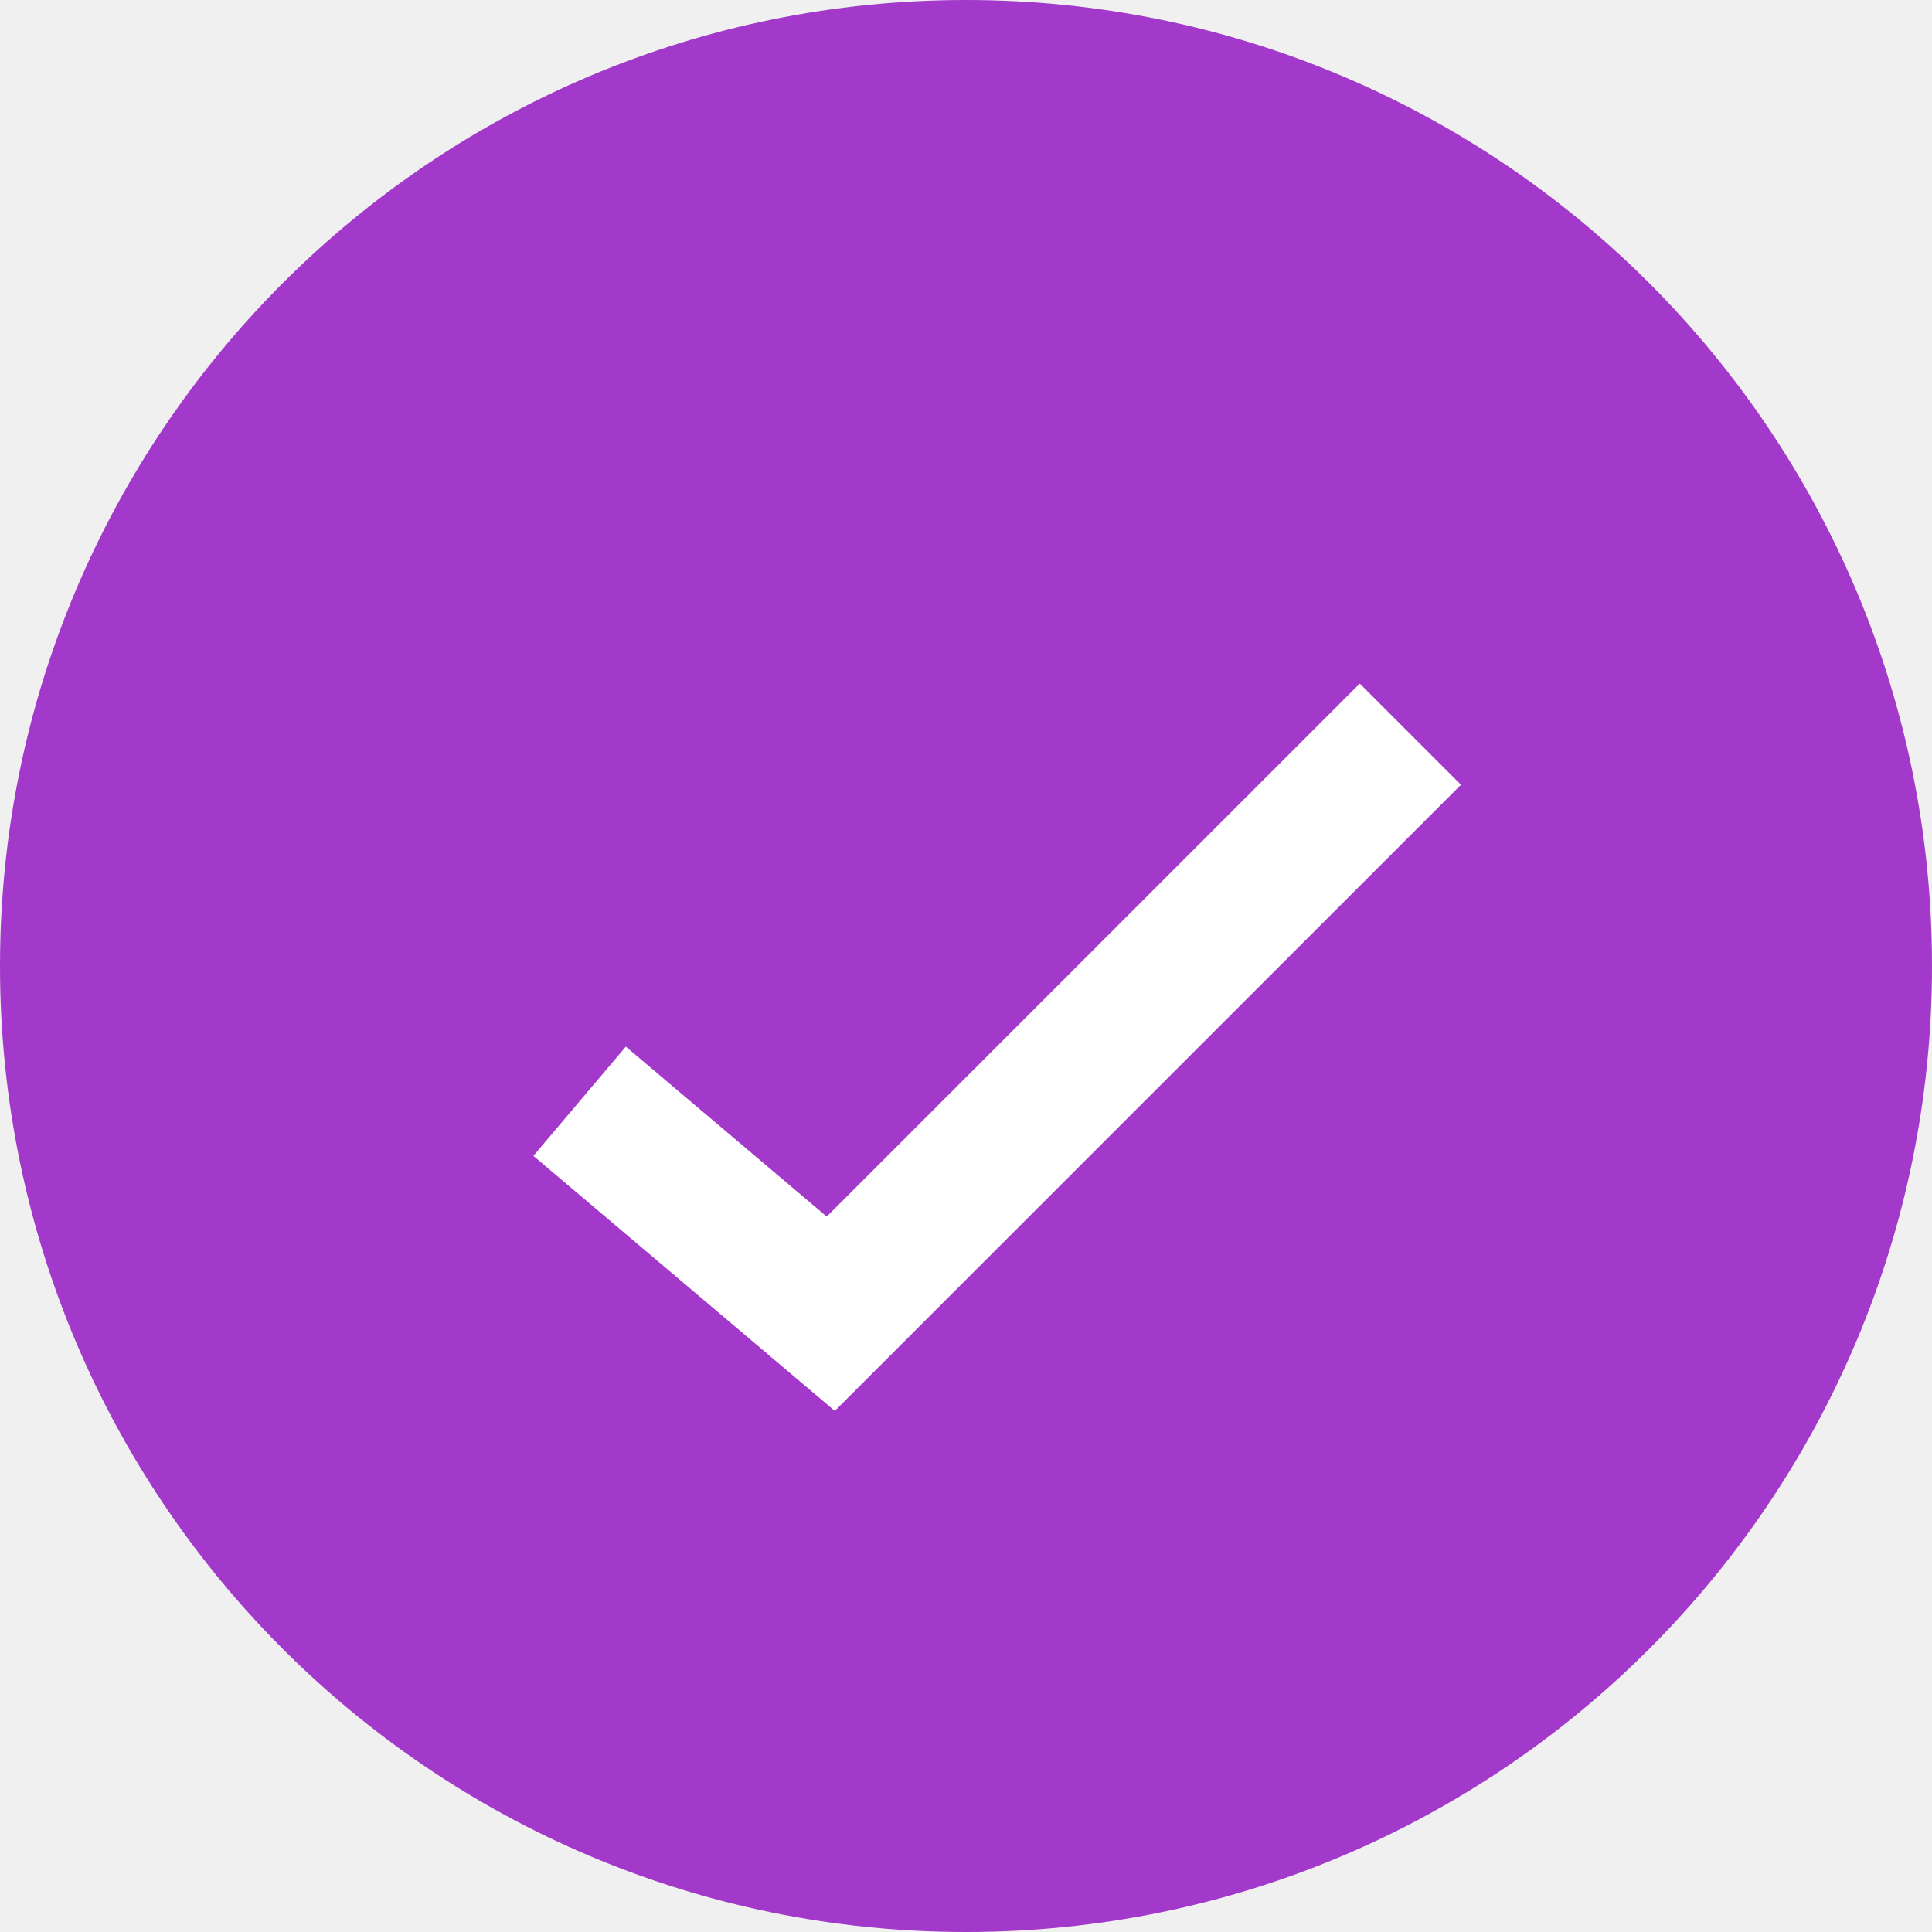
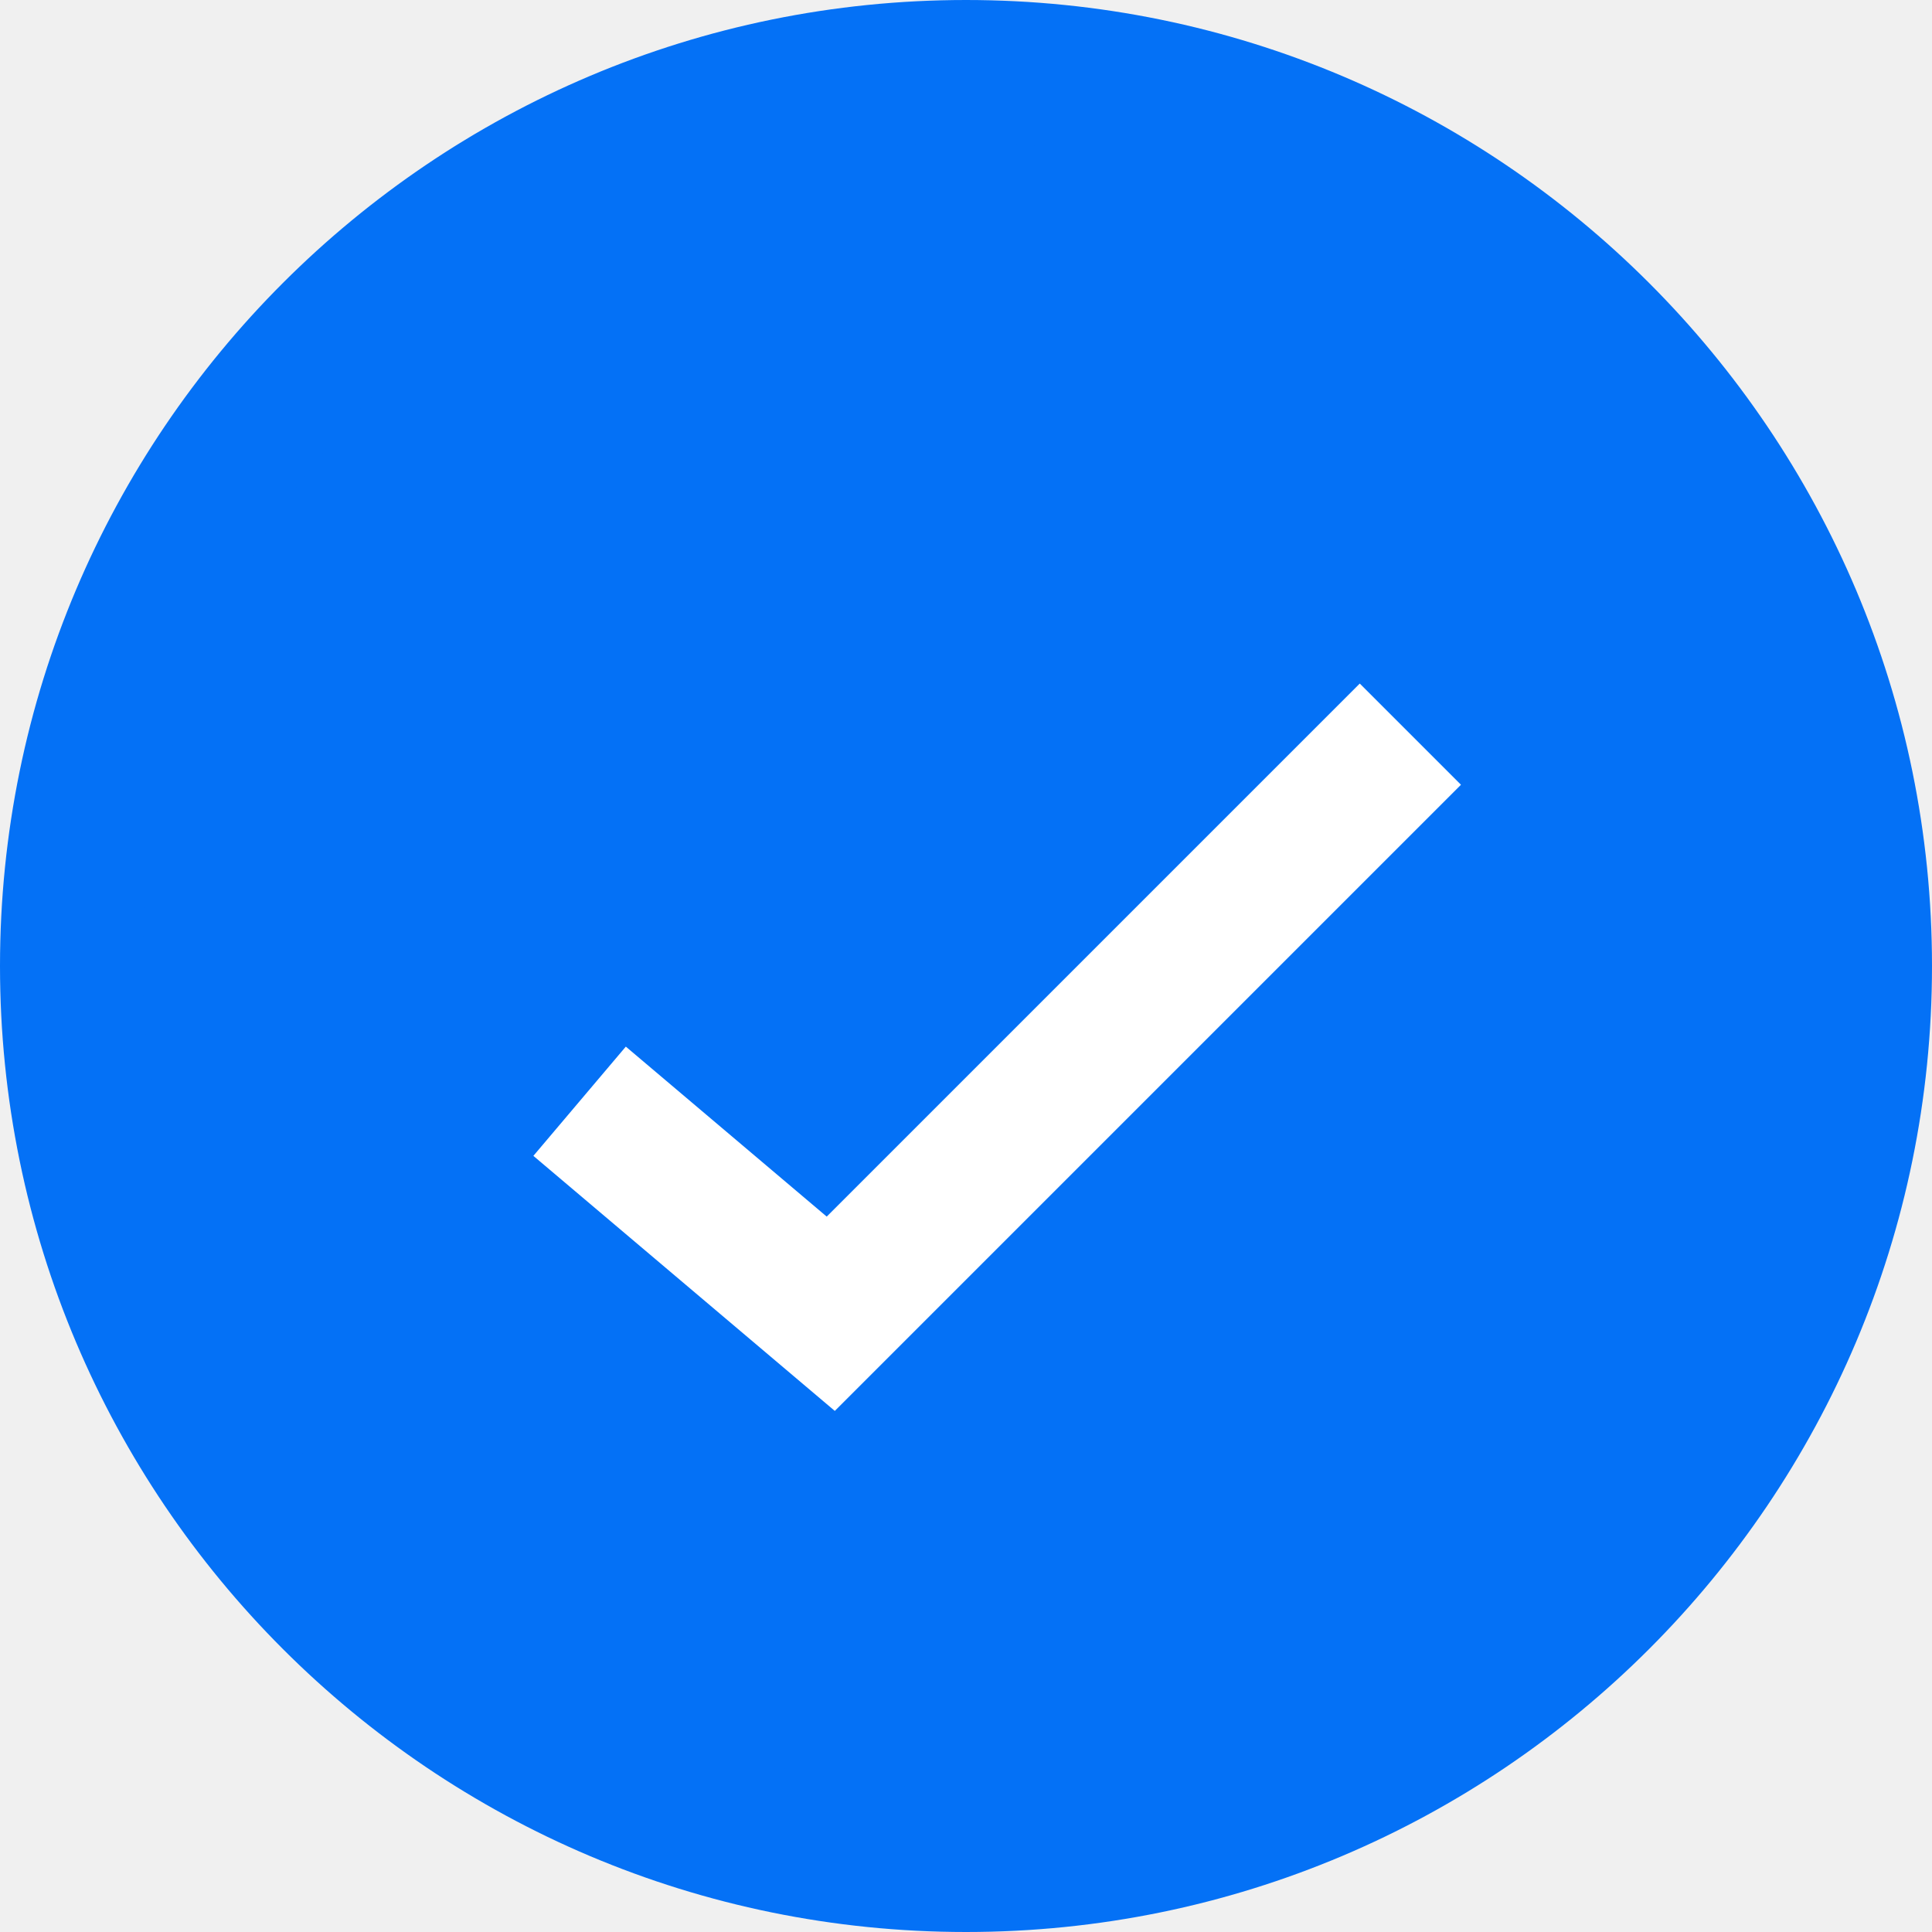
<svg xmlns="http://www.w3.org/2000/svg" width="27" height="27" viewBox="0 0 27 27" fill="none">
-   <circle cx="13.5" cy="13.5" r="12.5" fill="#A239CA" stroke="#A239CA" stroke-width="2" />
+   <circle cx="13.5" cy="13.5" r="12.5" fill="#0471F6" stroke="#0471F6" stroke-width="2" />
  <path d="M8.1 15.39L11.61 18.36L19.71 10.26" stroke="white" stroke-width="2" />
</svg>
